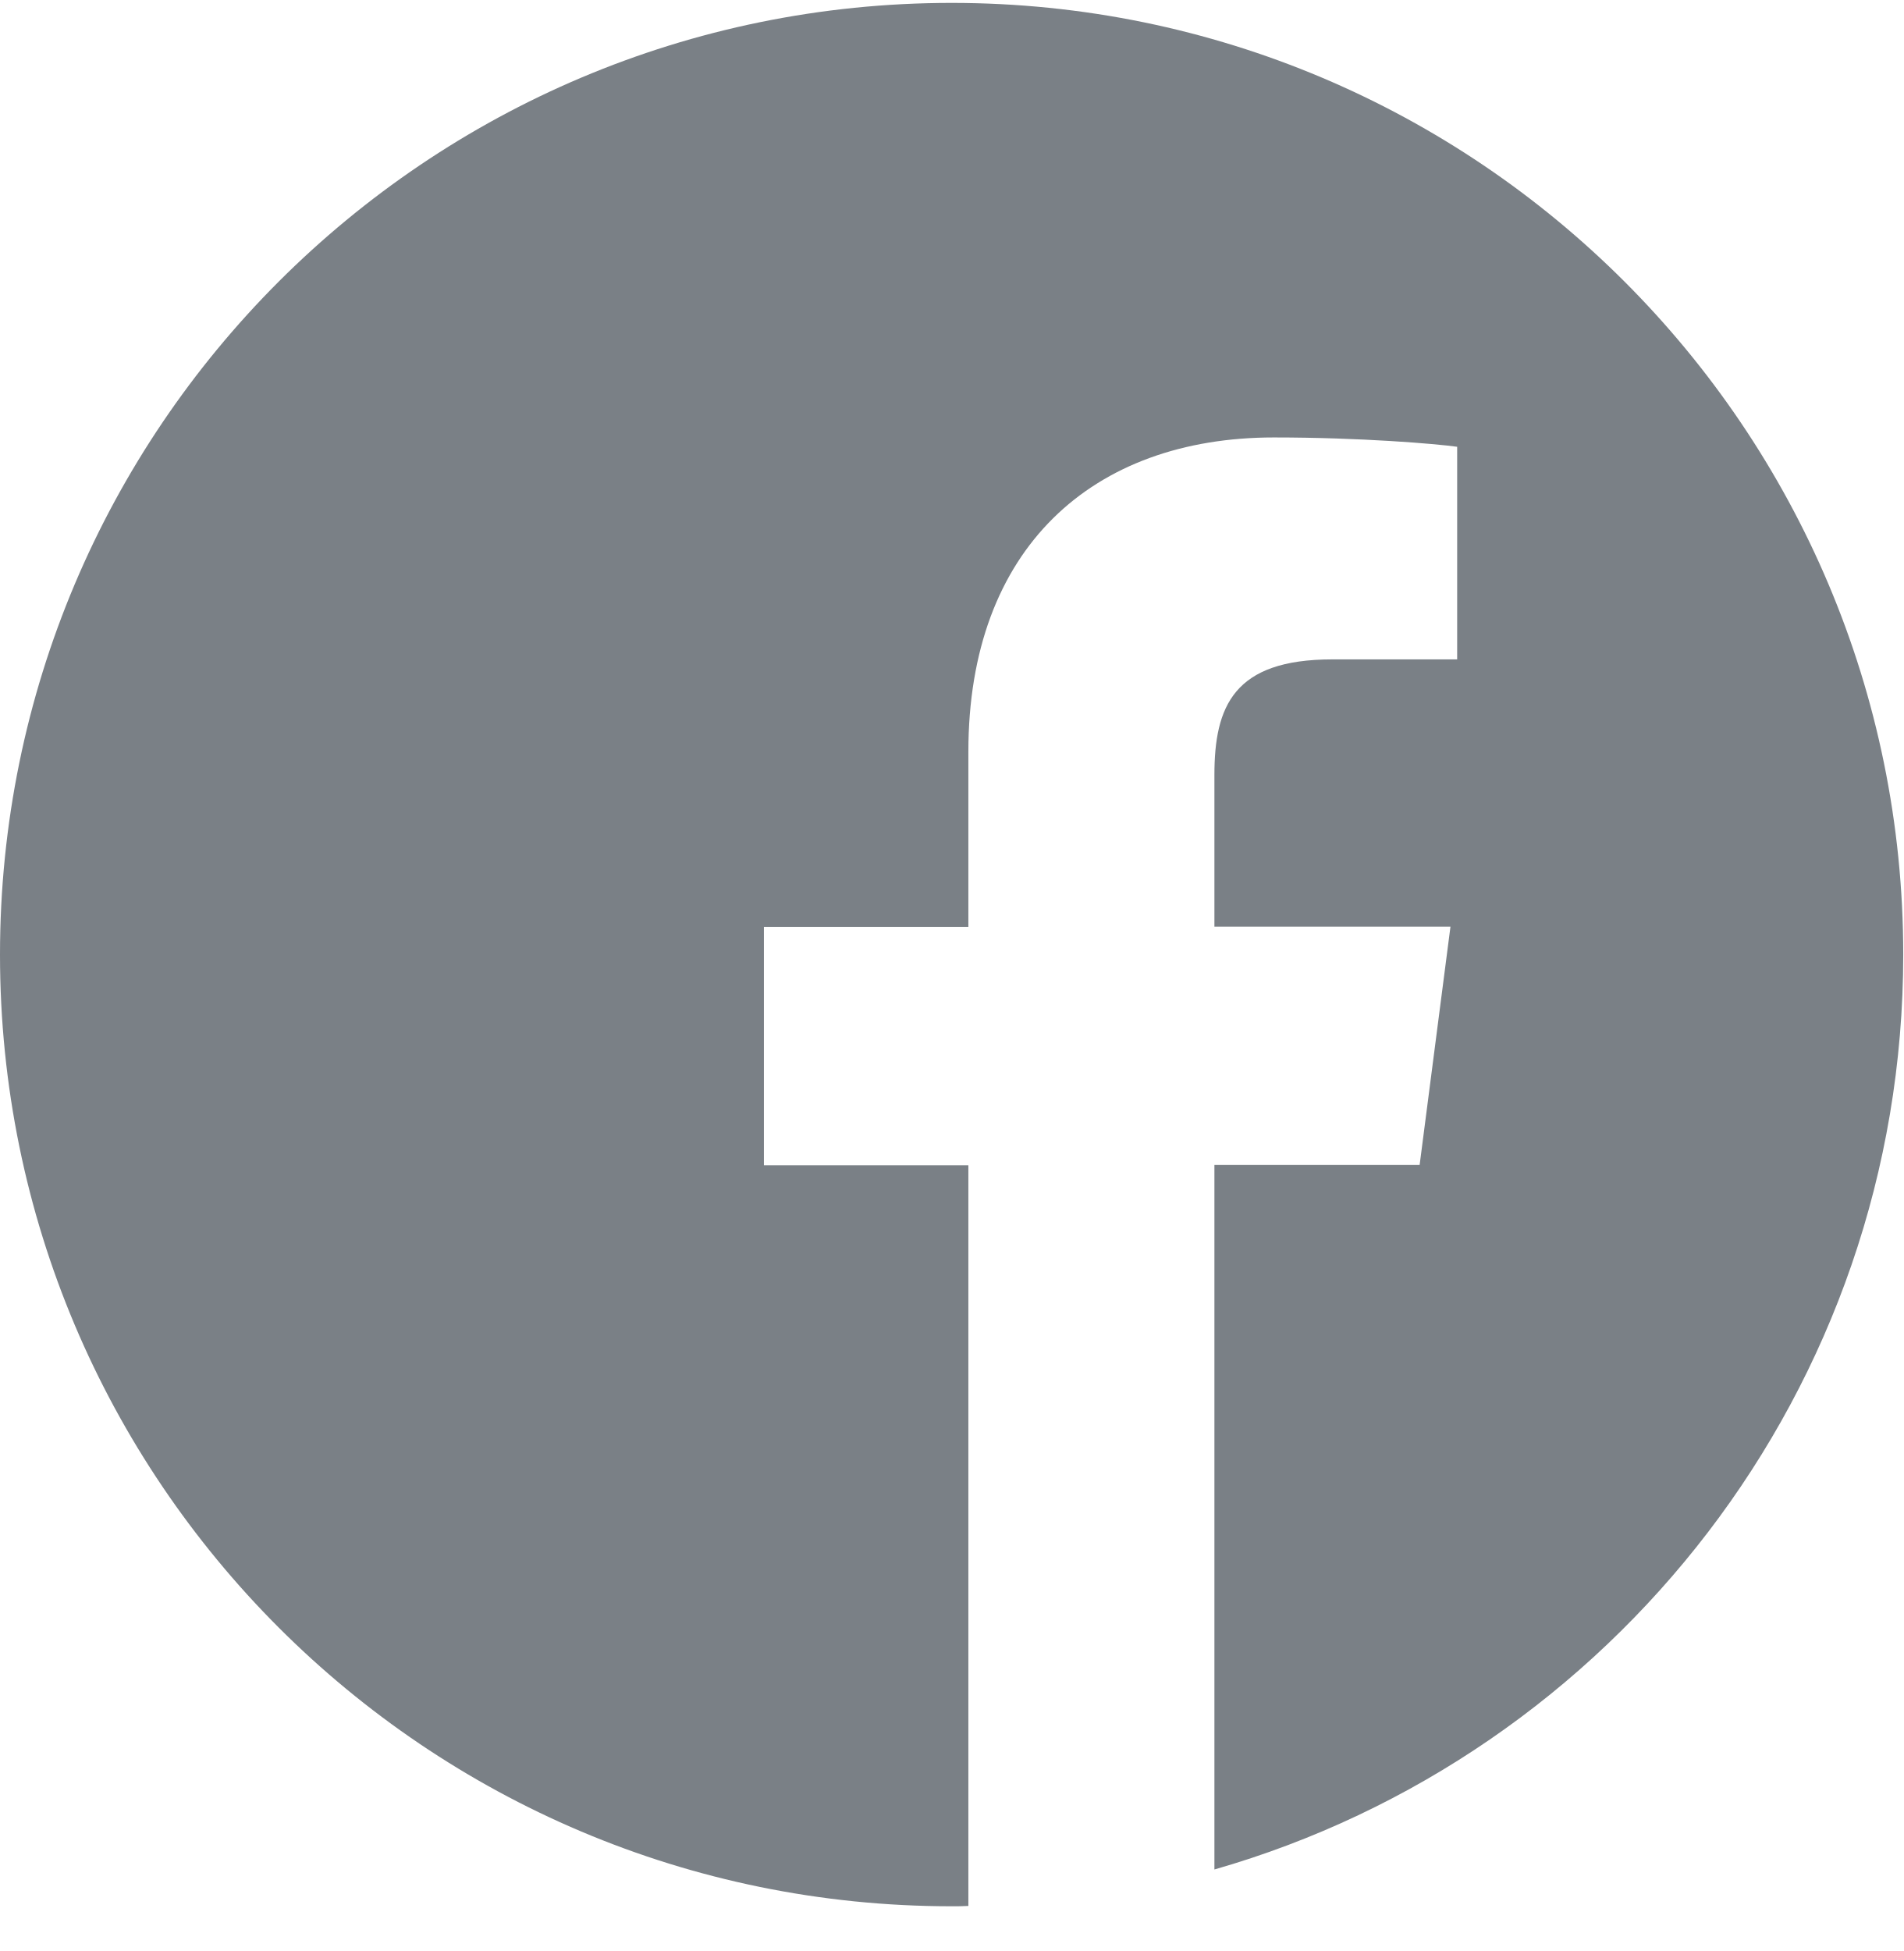
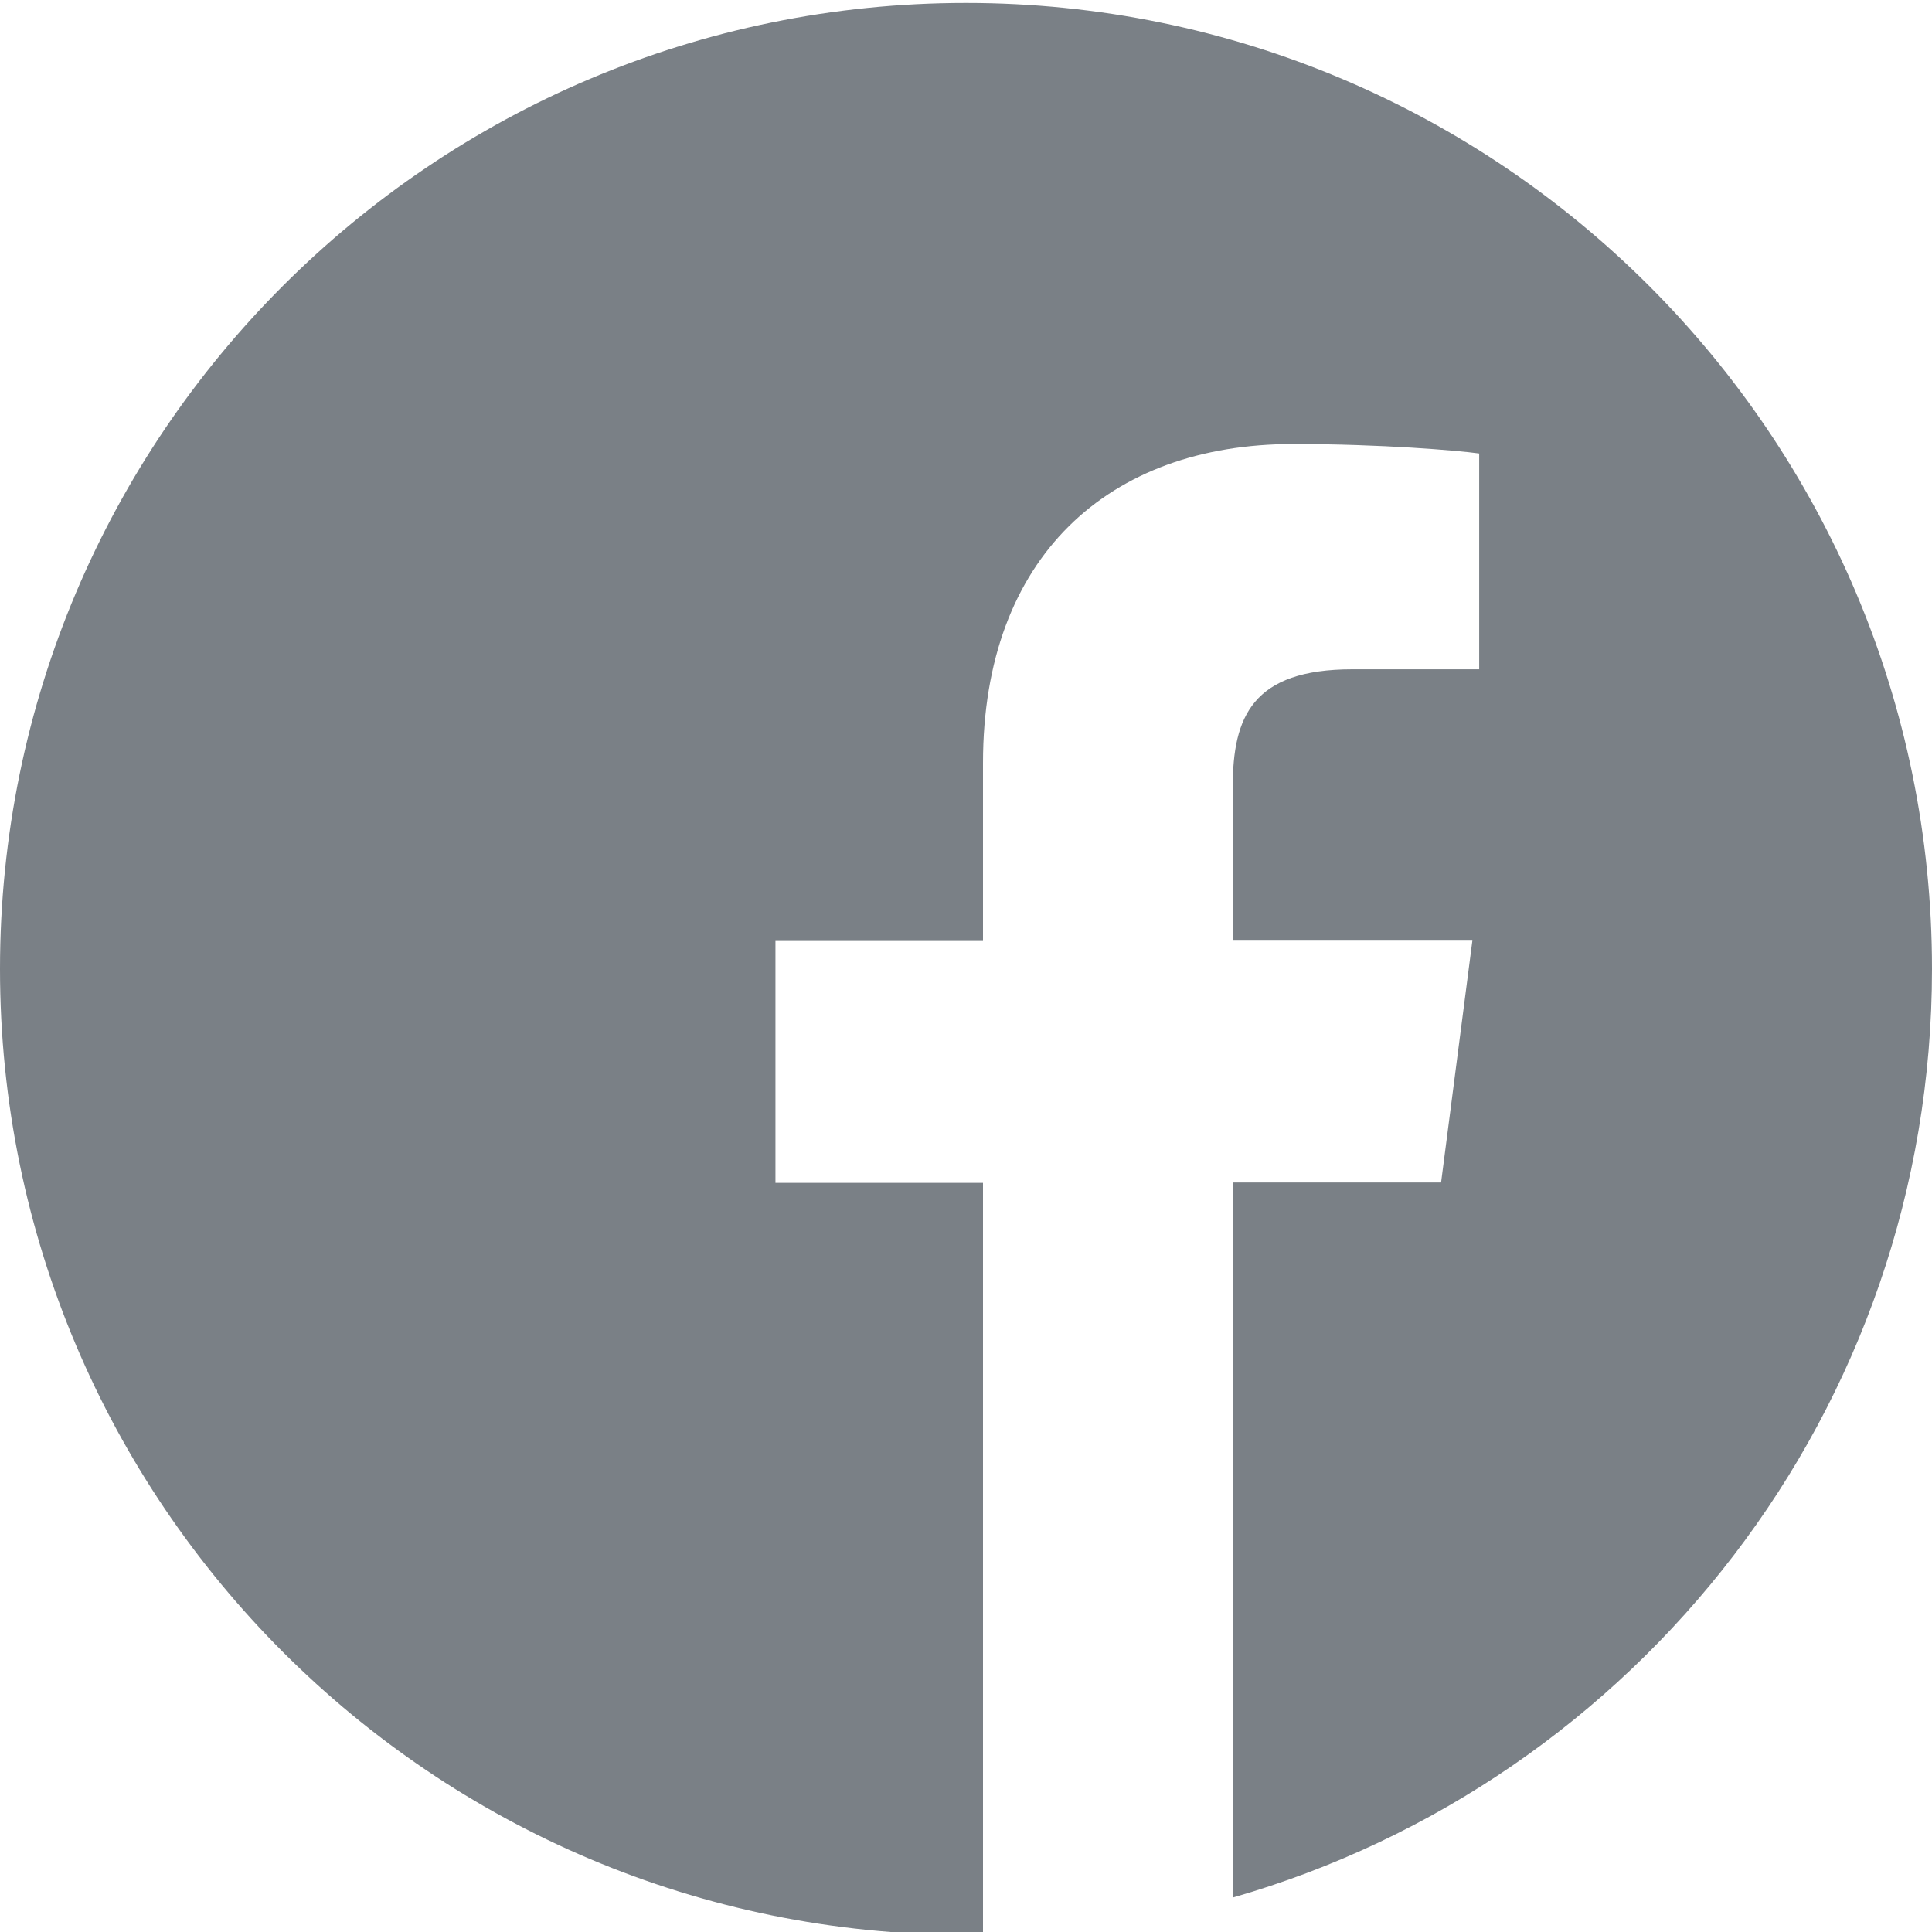
- <svg xmlns="http://www.w3.org/2000/svg" width="40" height="41" viewBox="0 0 40 41" fill="none">
+ <svg xmlns="http://www.w3.org/2000/svg" width="40" height="40" viewBox="0 0 40 40" fill="none">
  <path d="M40 20.061C40 9.014 31.047 0.061 20 0.061C8.953 0.061 0 9.014 0 20.061C0 31.107 8.953 40.06 20 40.06C20.117 40.06 20.234 40.06 20.352 40.053V24.49H16.055V19.482H20.352V15.795C20.352 11.521 22.961 9.193 26.773 9.193C28.602 9.193 30.172 9.326 30.625 9.389V13.857H28C25.93 13.857 25.523 14.842 25.523 16.287V19.475H30.484L29.836 24.482H25.523V39.287C33.883 36.889 40 29.193 40 20.061Z" fill="#7A8086" />
</svg>
